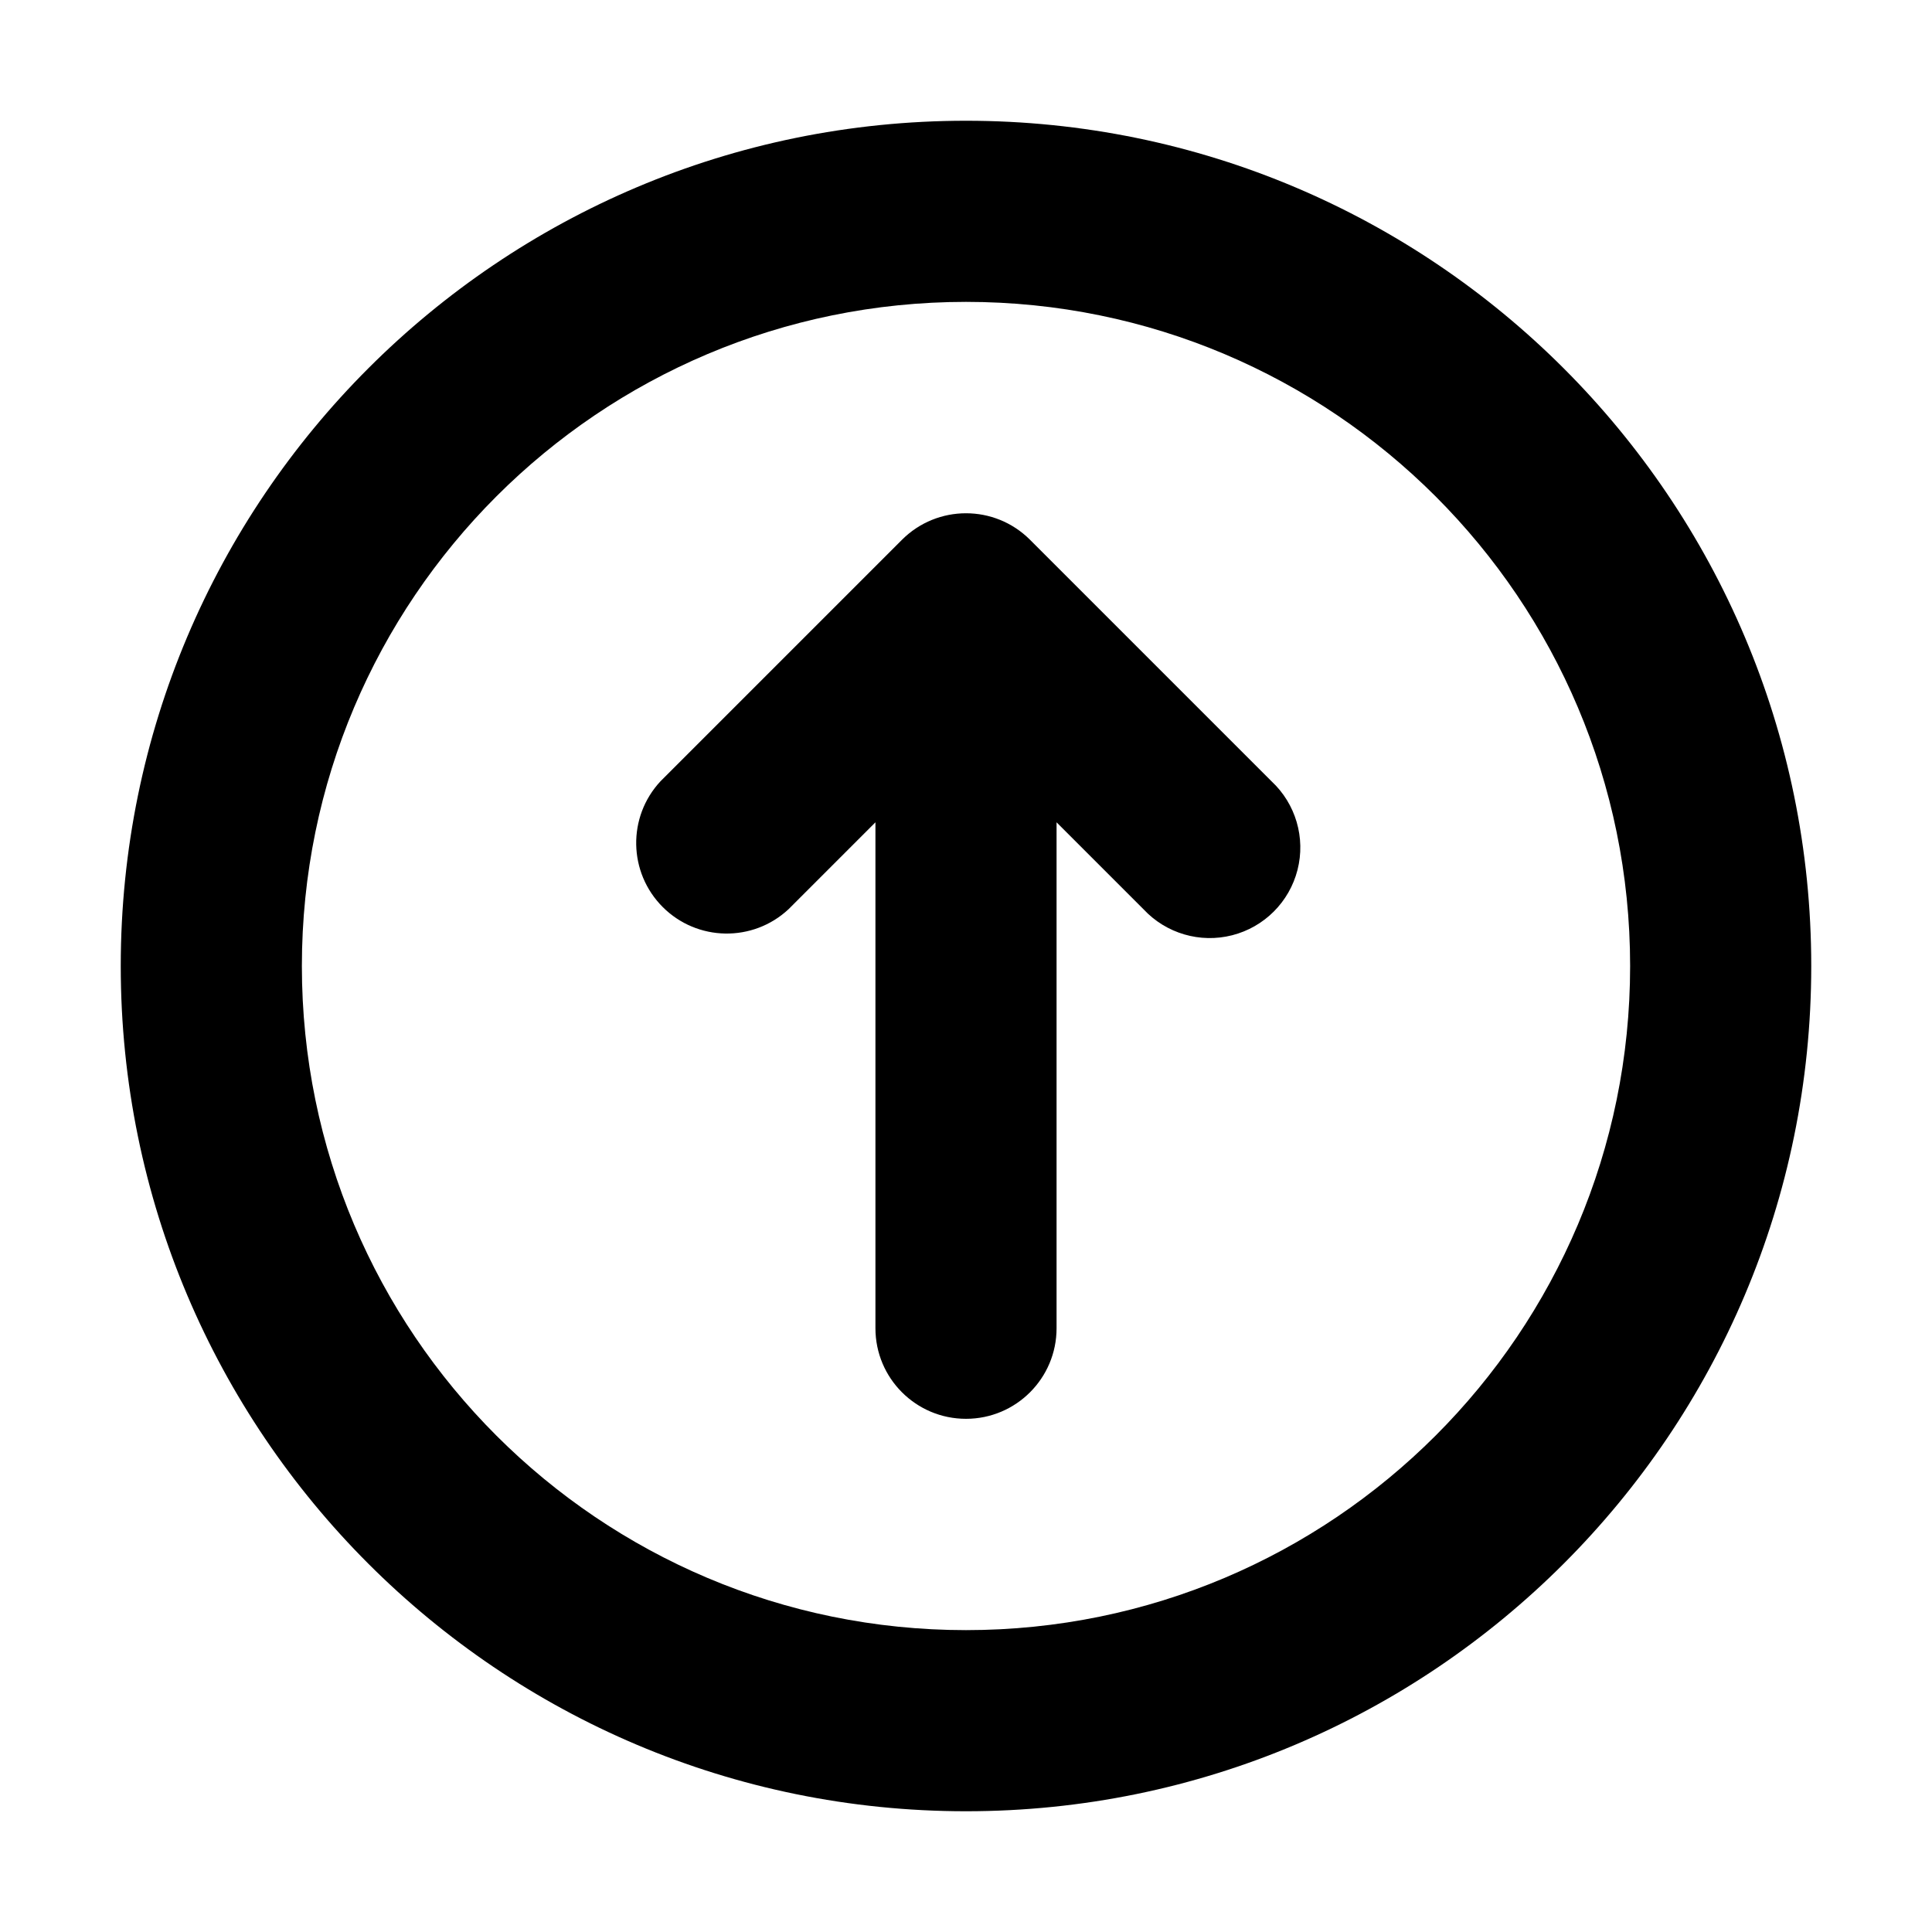
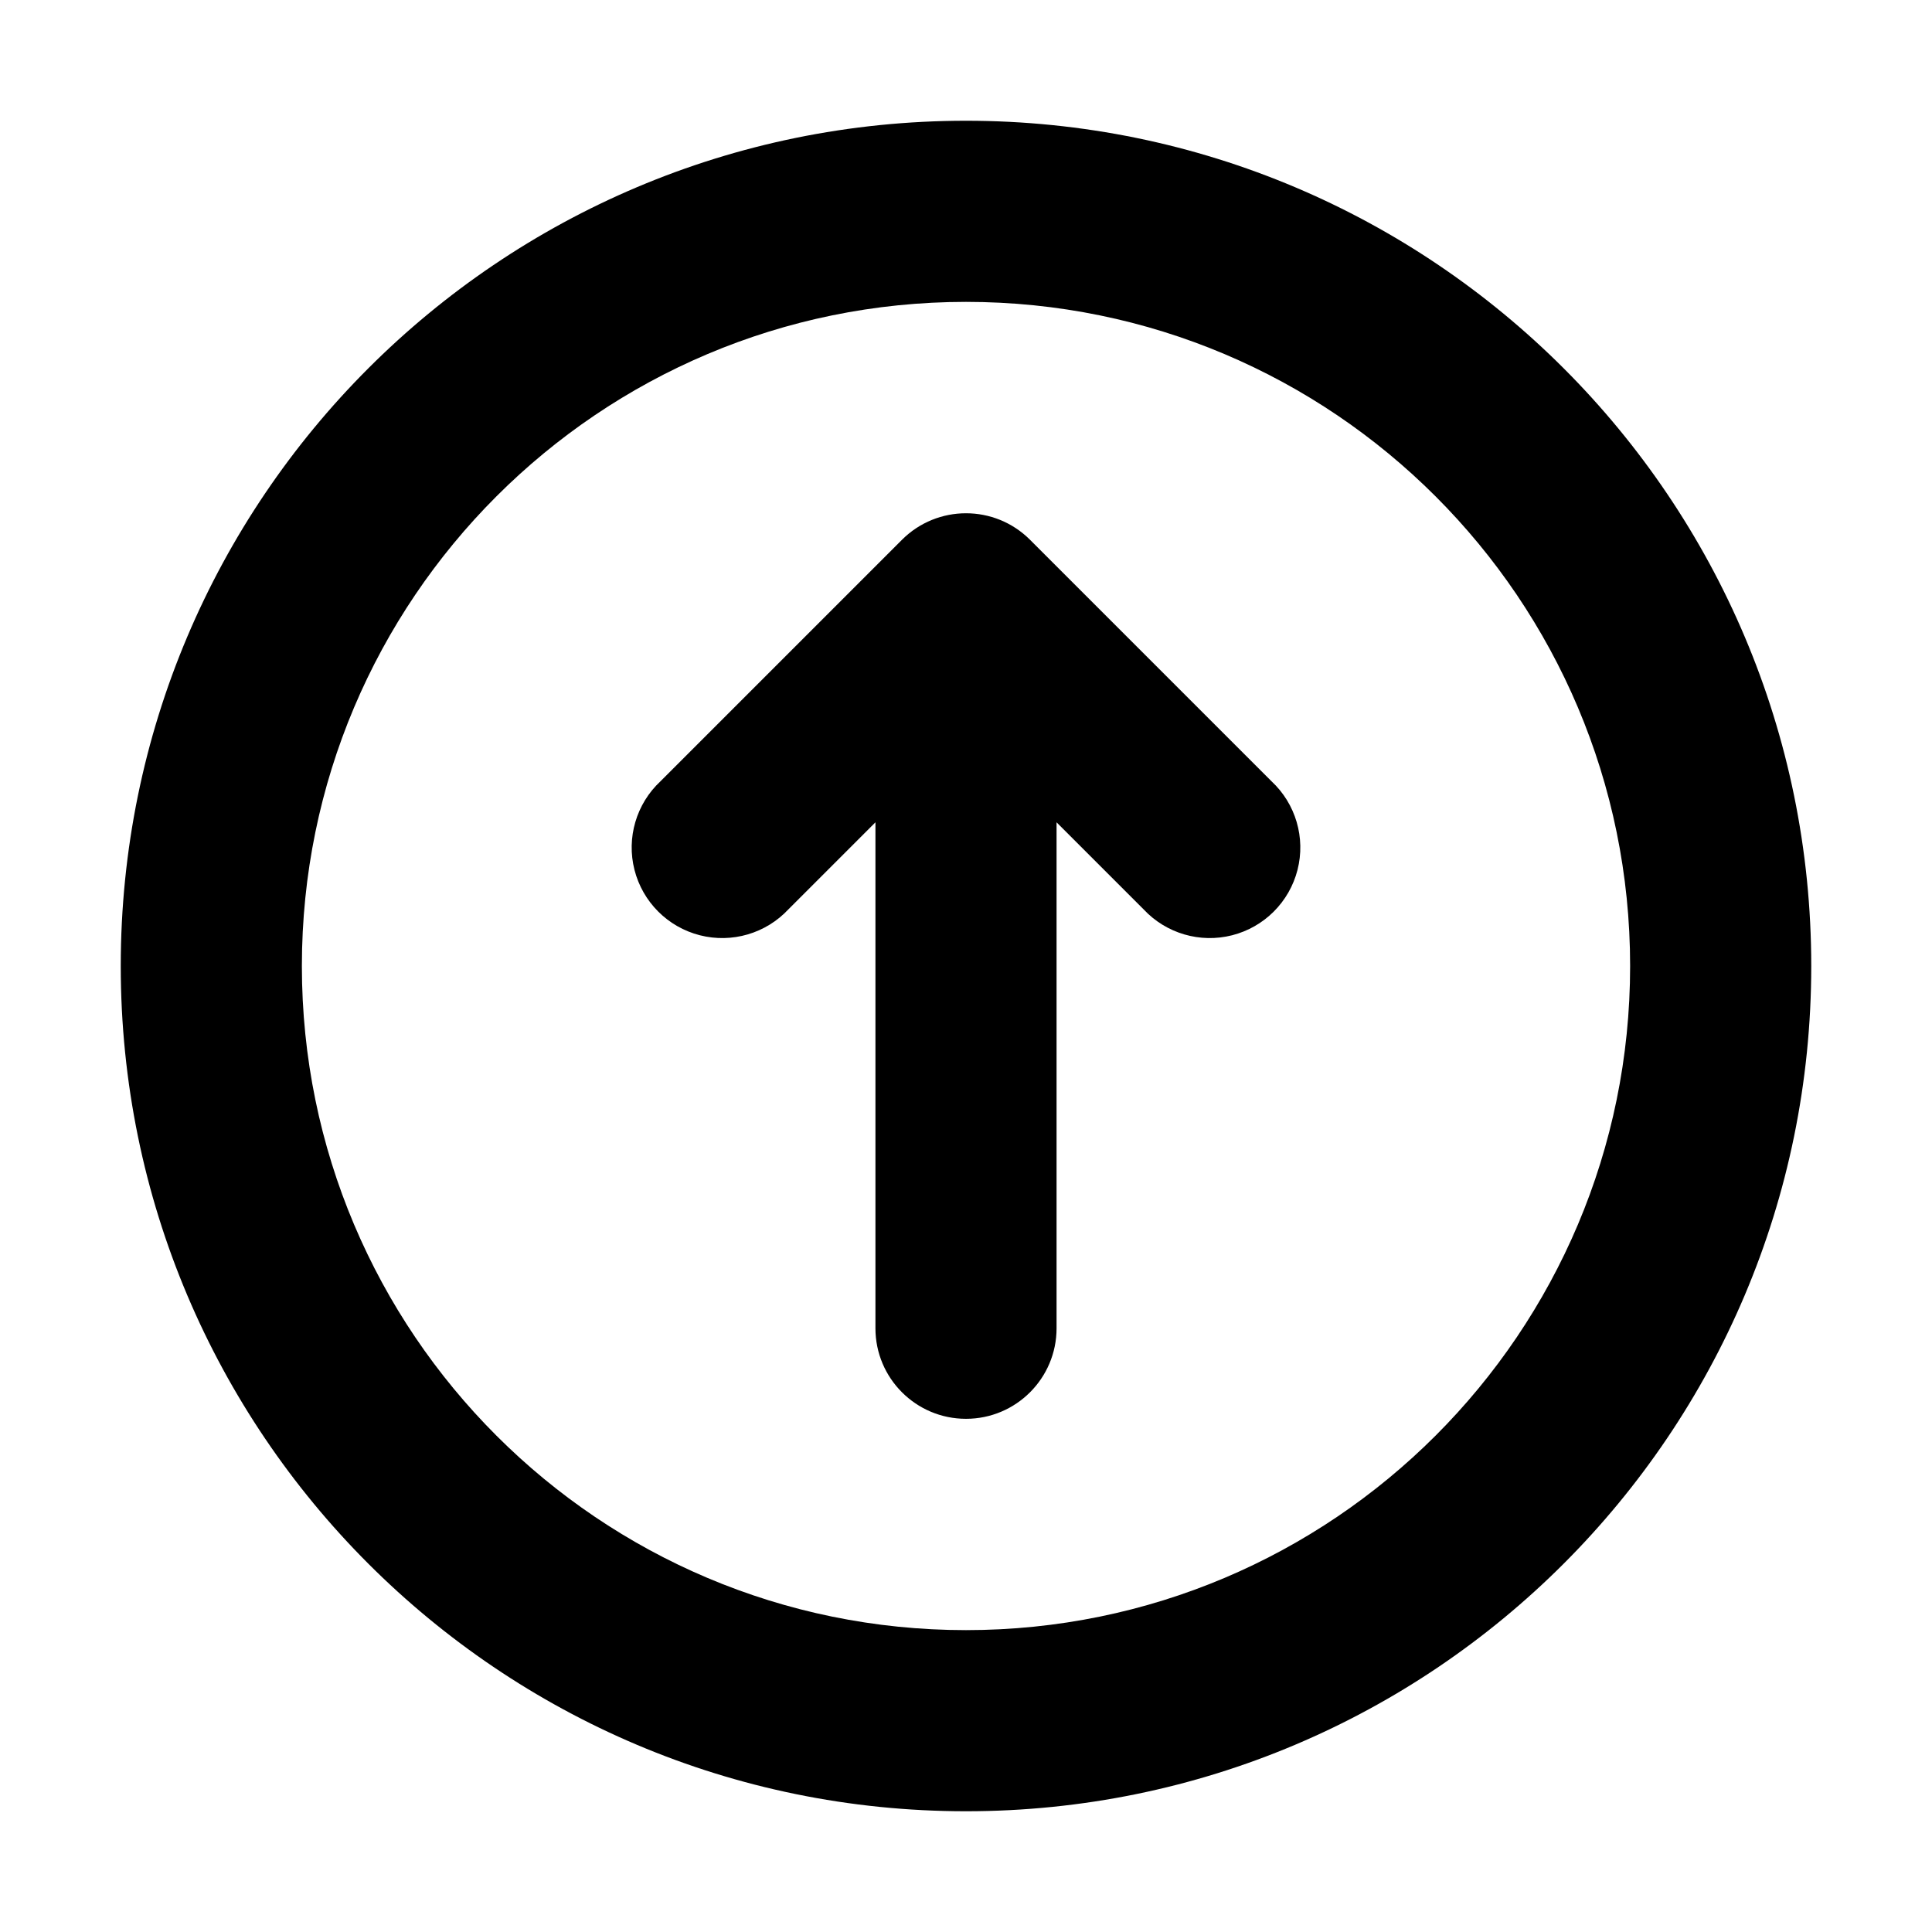
<svg xmlns="http://www.w3.org/2000/svg" width="16" height="16" fill="none" viewBox="0 0 16 16">
-   <path fill="currentColor" fill-rule="evenodd" d="M13.5 8a5.5 5.5 0 1 1-11 0 5.5 5.5 0 0 1 11 0ZM15 8A7 7 0 1 1 1 8a7 7 0 0 1 14 0Zm-7.75 3a.75.75 0 0 0 1.5 0V6.81l.72.72a.75.75 0 1 0 1.06-1.06l-2-2a.75.75 0 0 0-1.06 0l-2 2a.75.75 0 0 0 1.06 1.06l.72-.72V11Z" clip-rule="evenodd" />
+   <path fill="currentColor" fill-rule="evenodd" d="M13.5 8a5.5 5.5 0 1 1-11 0 5.5 5.5 0 0 1 11 0ZM15 8A7 7 0 1 1 1 8a7 7 0 0 1 14 0Zm-7.75 3a.75.75 0 0 0 1.5 0V6.81l.72.72a.75.75 0 1 0 1.06-1.06l-2-2a.75.75 0 0 0-1.06 0l-2 2a.75.75 0 1 0 1.06 1.06l.72-.72V11Z" clip-rule="evenodd" />
</svg>
